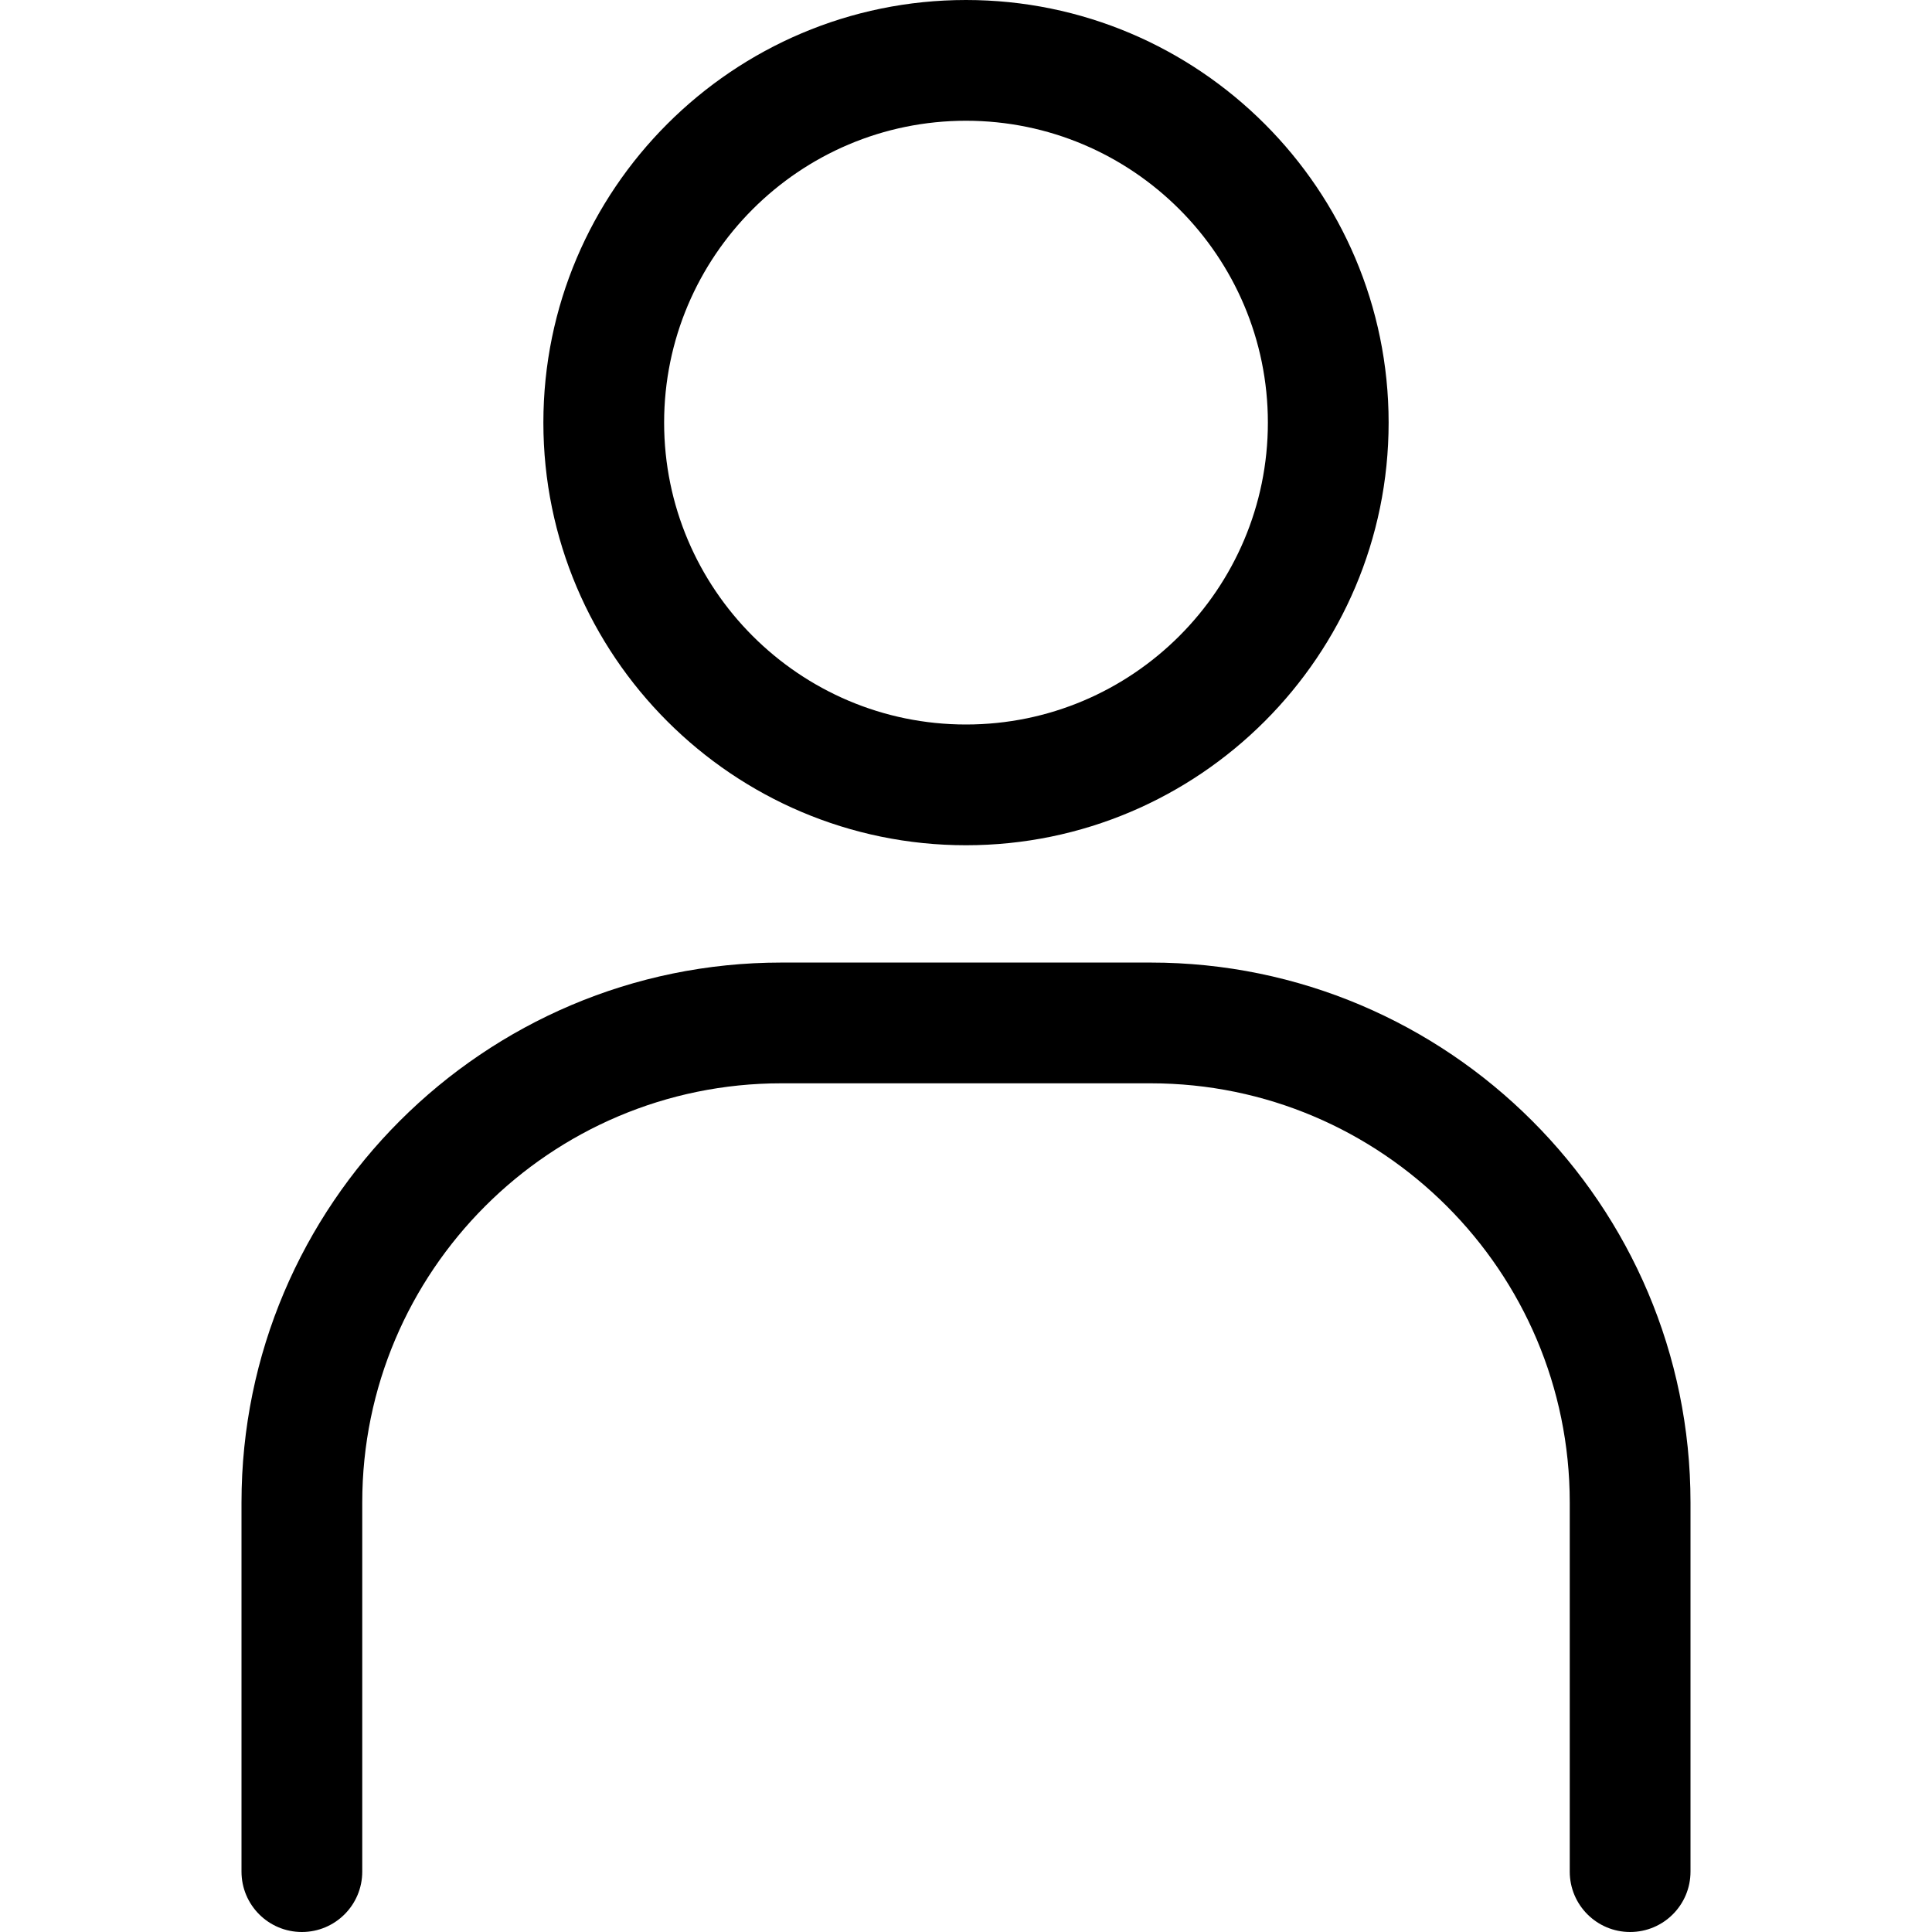
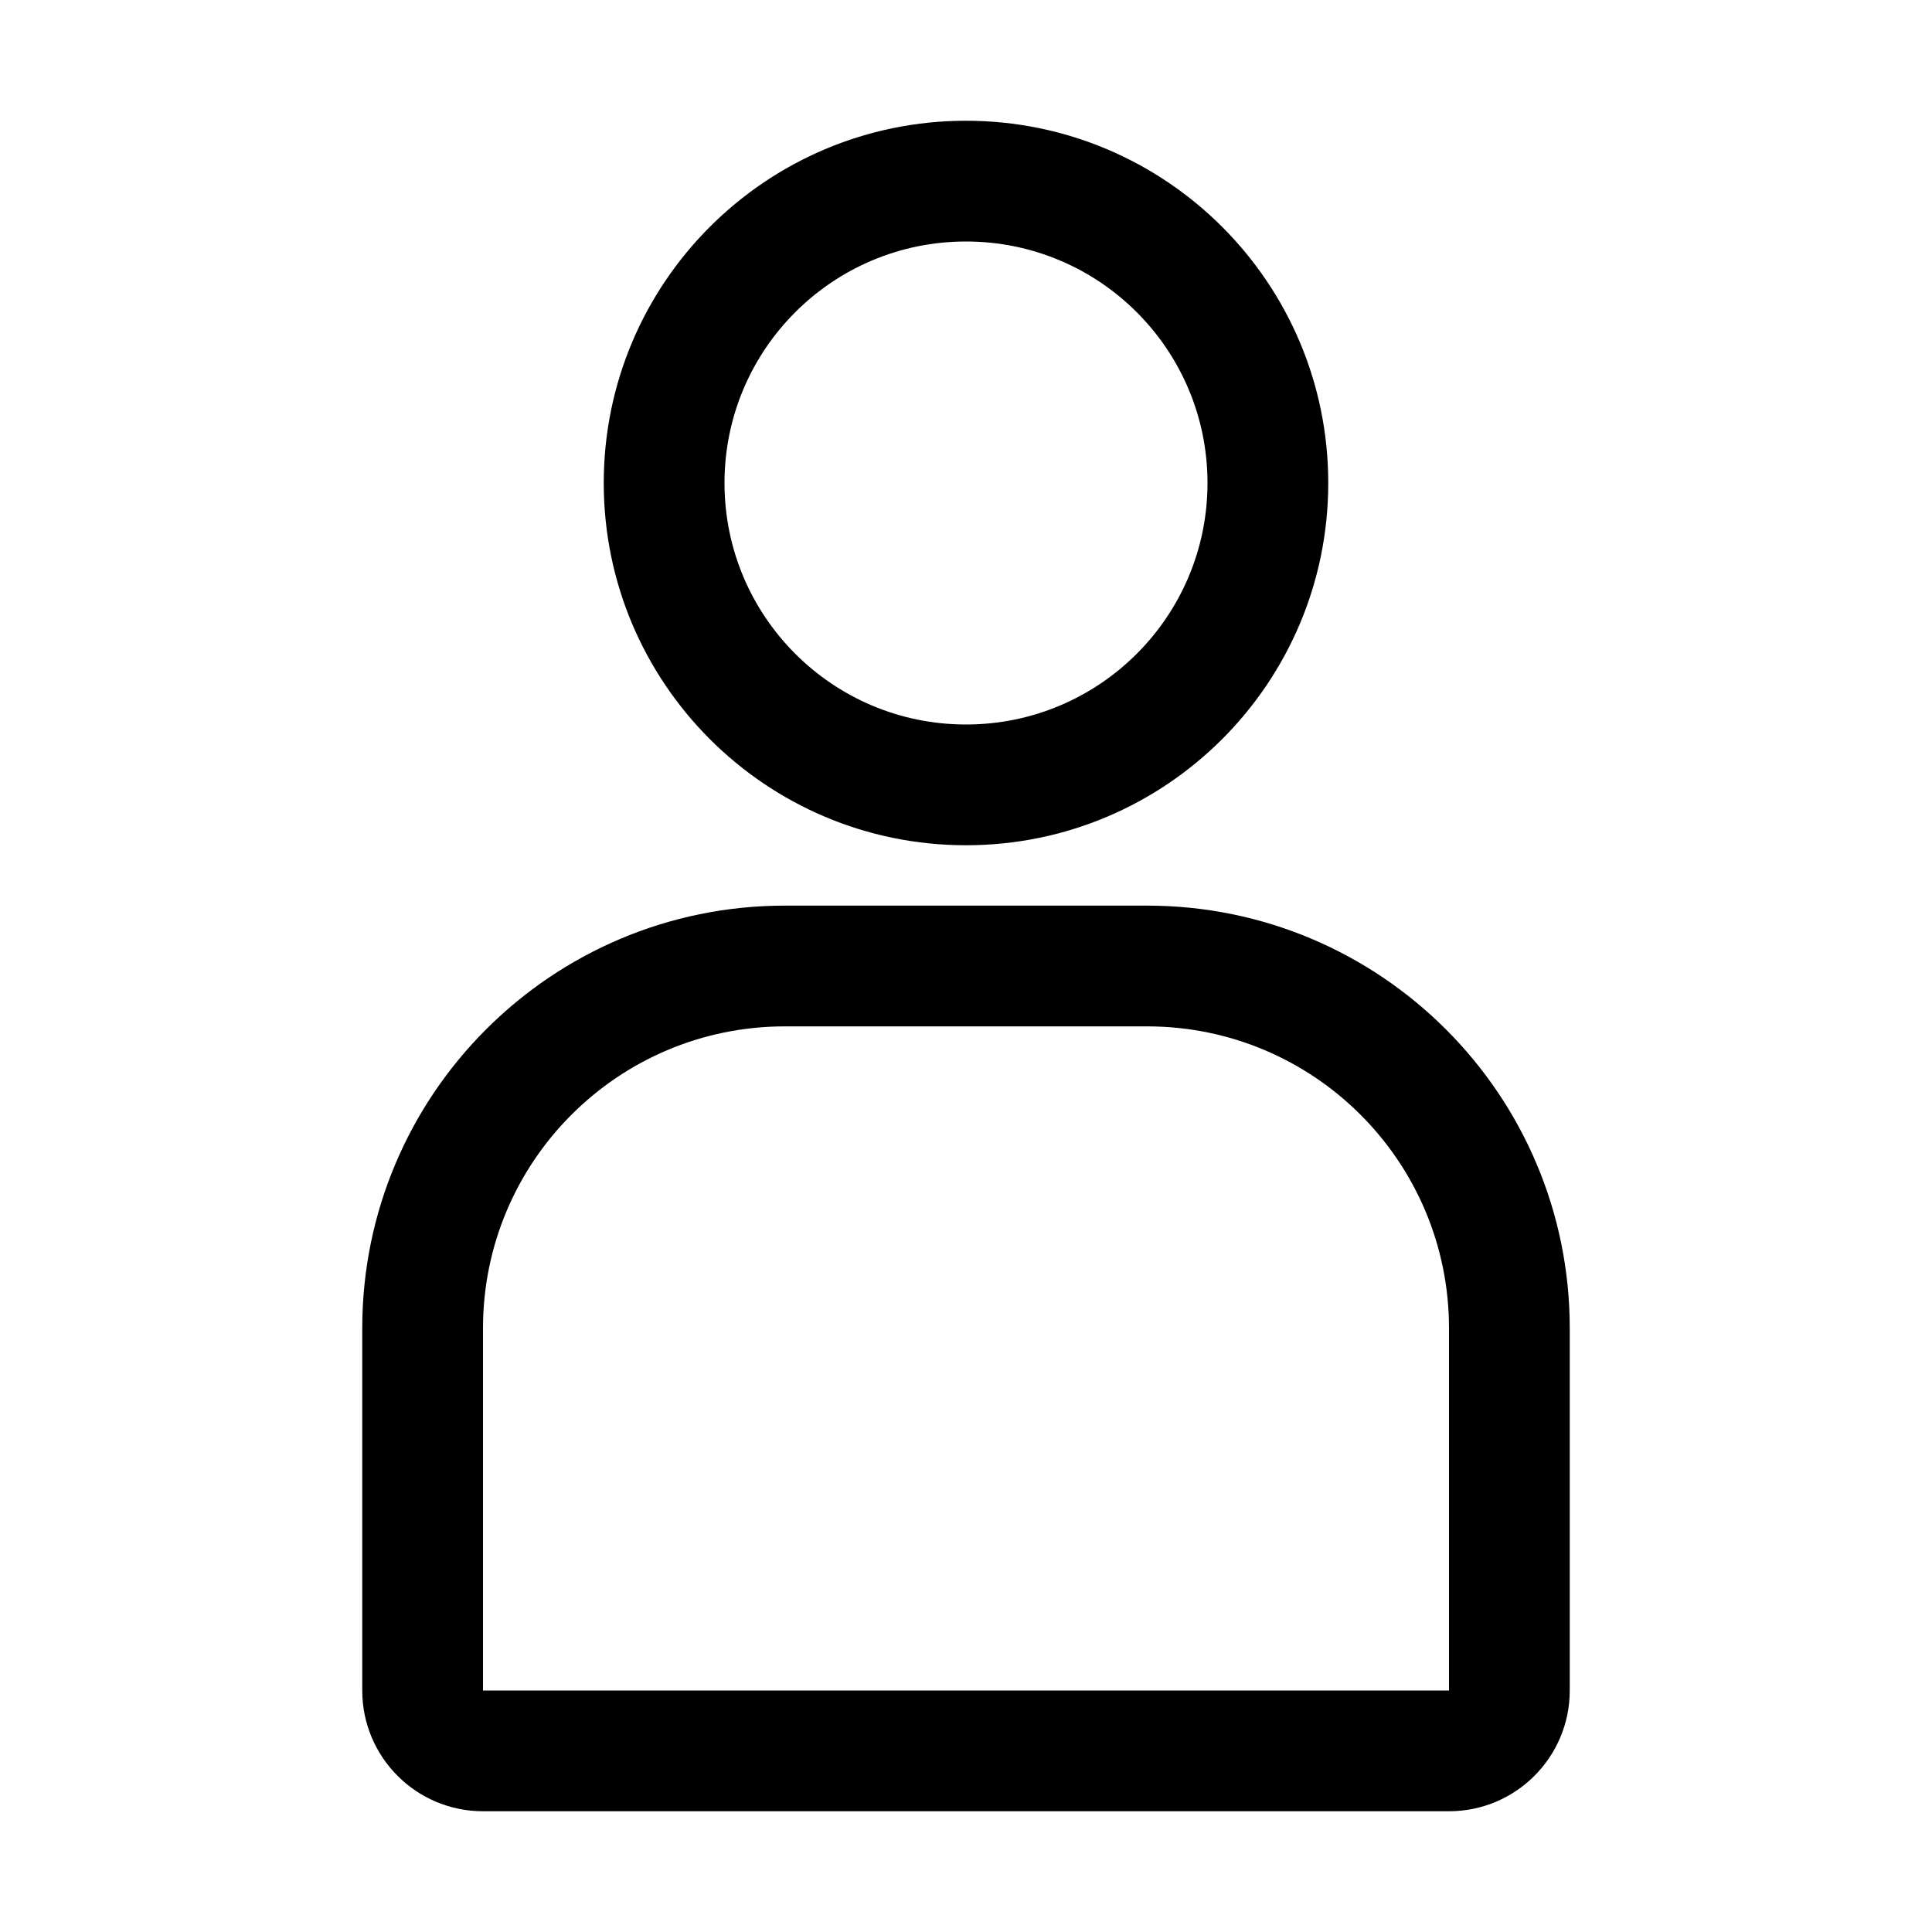
- <svg xmlns="http://www.w3.org/2000/svg" version="1.1" id="Layer_1" x="0px" y="0px" viewBox="0 0 32 32" style="enable-background:new 0 0 32 32;" xml:space="preserve">
-   <g>
-     <g>
-       <path d="M16,14c-3.86,0-7-3.141-7-7s3.14-7,7-7s7,3.141,7,7S19.86,14,16,14z M16,2    c-2.757,0-5,2.243-5,5s2.243,5,5,5s5-2.243,5-5S18.757,2,16,2z" />
-     </g>
-     <g>
-       <path d="M27,32c-0.552,0-1-0.447-1-1v-6.115c0-3.828-3.114-6.942-6.942-6.942h-6.115    C9.114,17.942,6,21.057,6,24.885V31c0,0.553-0.448,1-1,1s-1-0.447-1-1v-6.115    c0-4.931,4.012-8.942,8.942-8.942h6.115C23.988,15.942,28,19.954,28,24.885V31    C28,31.553,27.552,32,27,32z" />
-     </g>
+ <svg xmlns="http://www.w3.org/2000/svg" fill="#000000" width="800px" height="800px" viewBox="0 0 32 32">
+   <g data-name="Layer 2" id="Layer_2">
+     <path d="M16,14a6,6,0,1,1,6-6A6,6,0,0,1,16,14ZM16,4a4,4,0,1,0,4,4A4,4,0,0,0,16,4Z" />
+     <path d="M24,30H8a2,2,0,0,1-2-2V22a7,7,0,0,1,7-7h6a7,7,0,0,1,7,7v6A2,2,0,0,1,24,30ZM13,17a5,5,0,0,0-5,5v6H24V22a5,5,0,0,0-5-5Z" />
  </g>
</svg>
